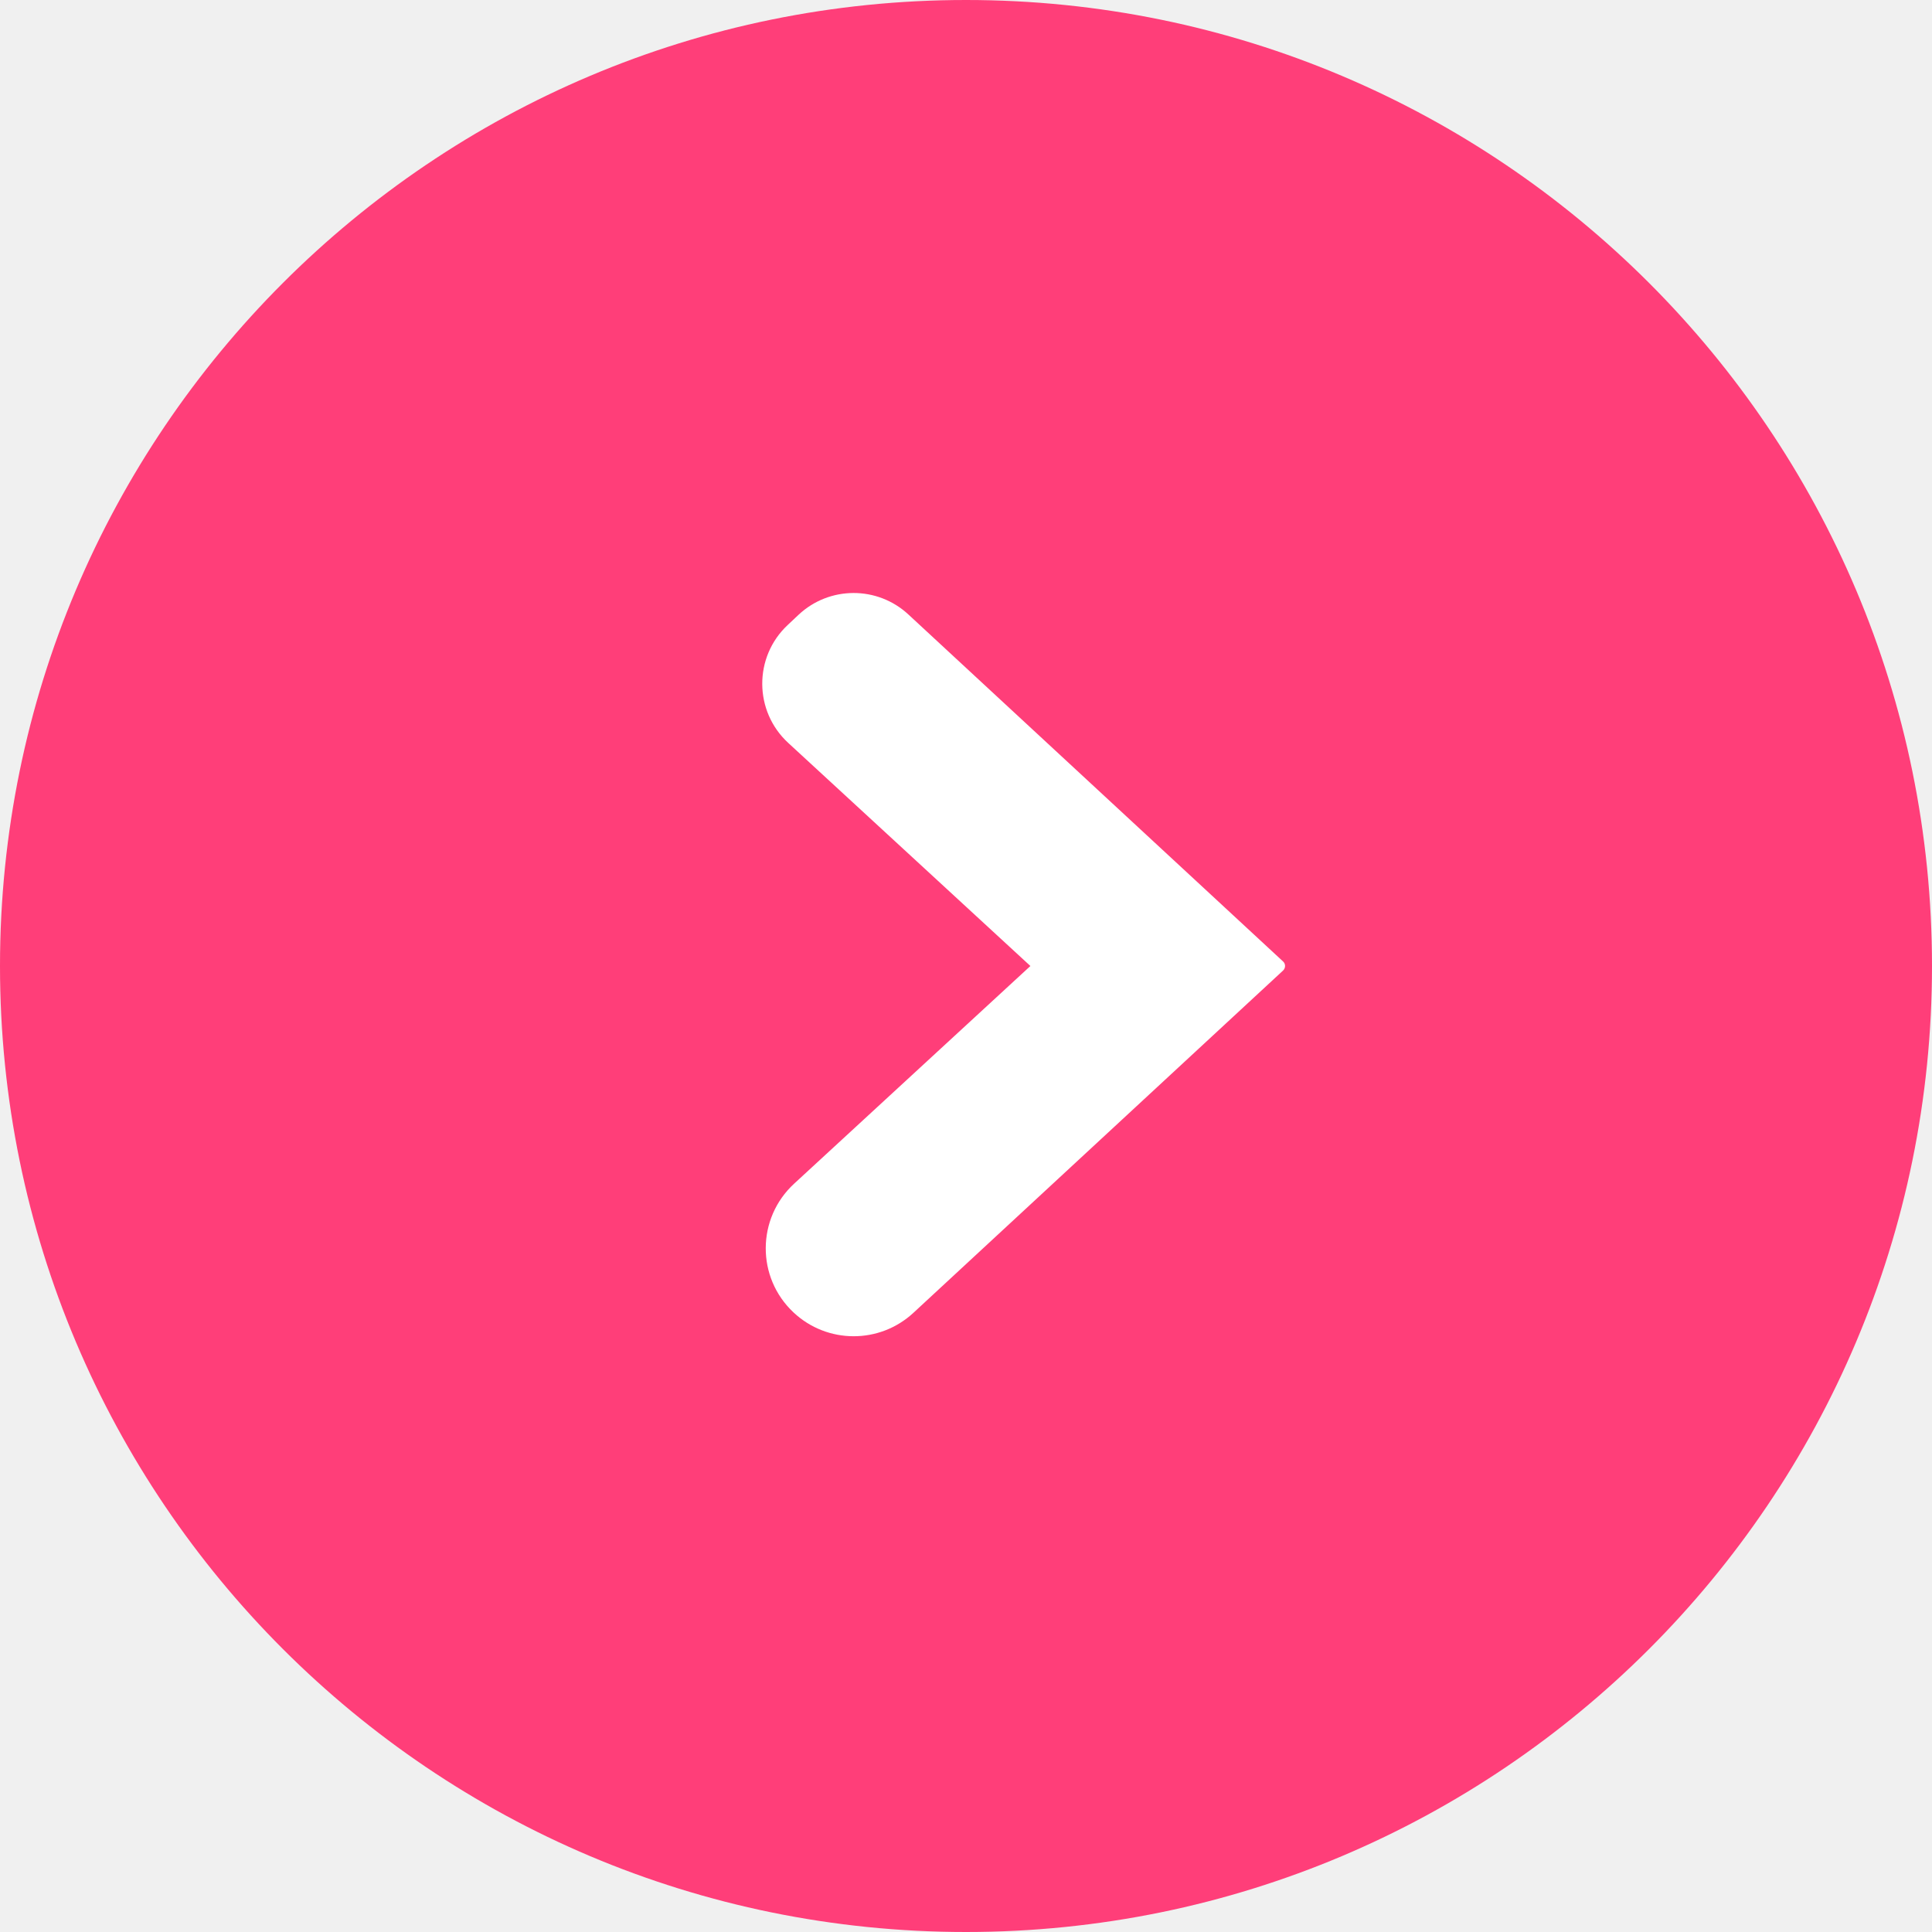
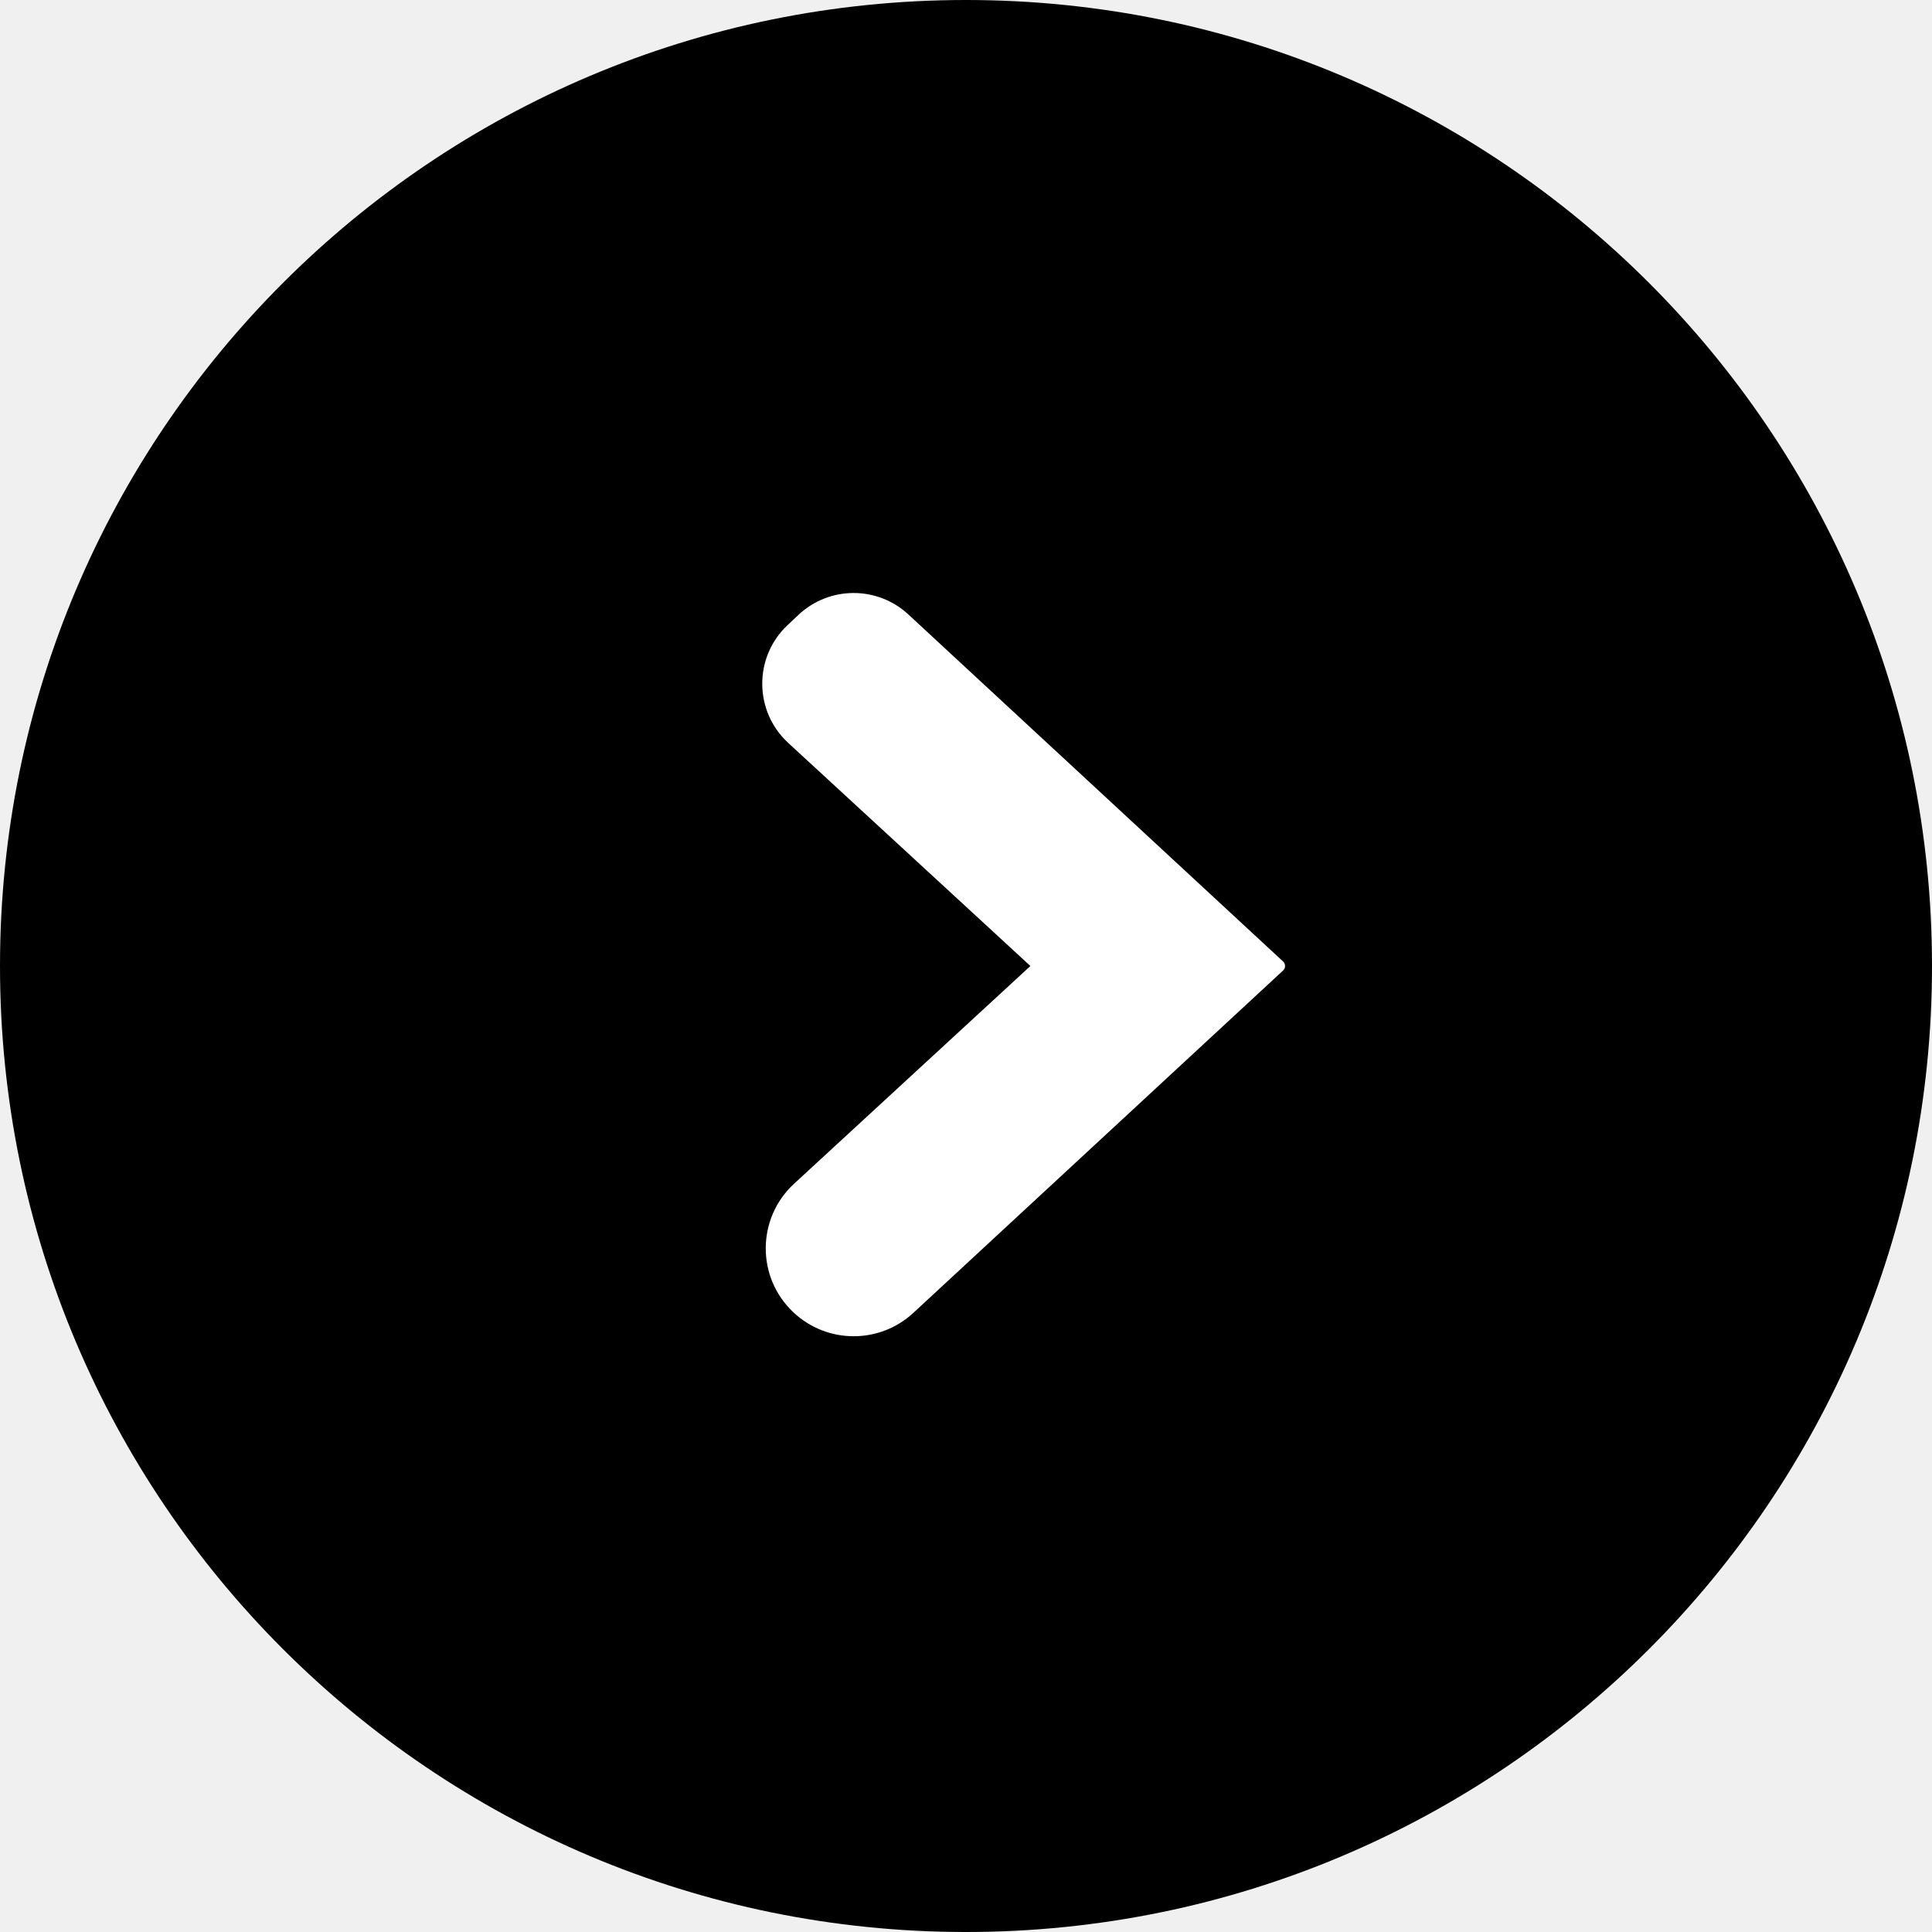
<svg xmlns="http://www.w3.org/2000/svg" width="24" height="24" viewBox="0 0 24 24" fill="none">
-   <rect width="24" height="24" rx="12" fill="#FF3E79" />
+   <rect width="24" height="24" rx="12" fill="currentColor" />
  <path fill-rule="evenodd" clip-rule="evenodd" d="M12.8 12L9.792 9.229C9.364 8.835 9.361 8.161 9.785 7.764L9.92 7.637C10.303 7.278 10.899 7.276 11.284 7.633L15.938 11.943C15.972 11.973 15.972 12.026 15.938 12.057L11.347 16.308C10.926 16.698 10.276 16.696 9.858 16.304C9.394 15.87 9.398 15.134 9.865 14.704L12.8 12Z" fill="white" />
</svg>
